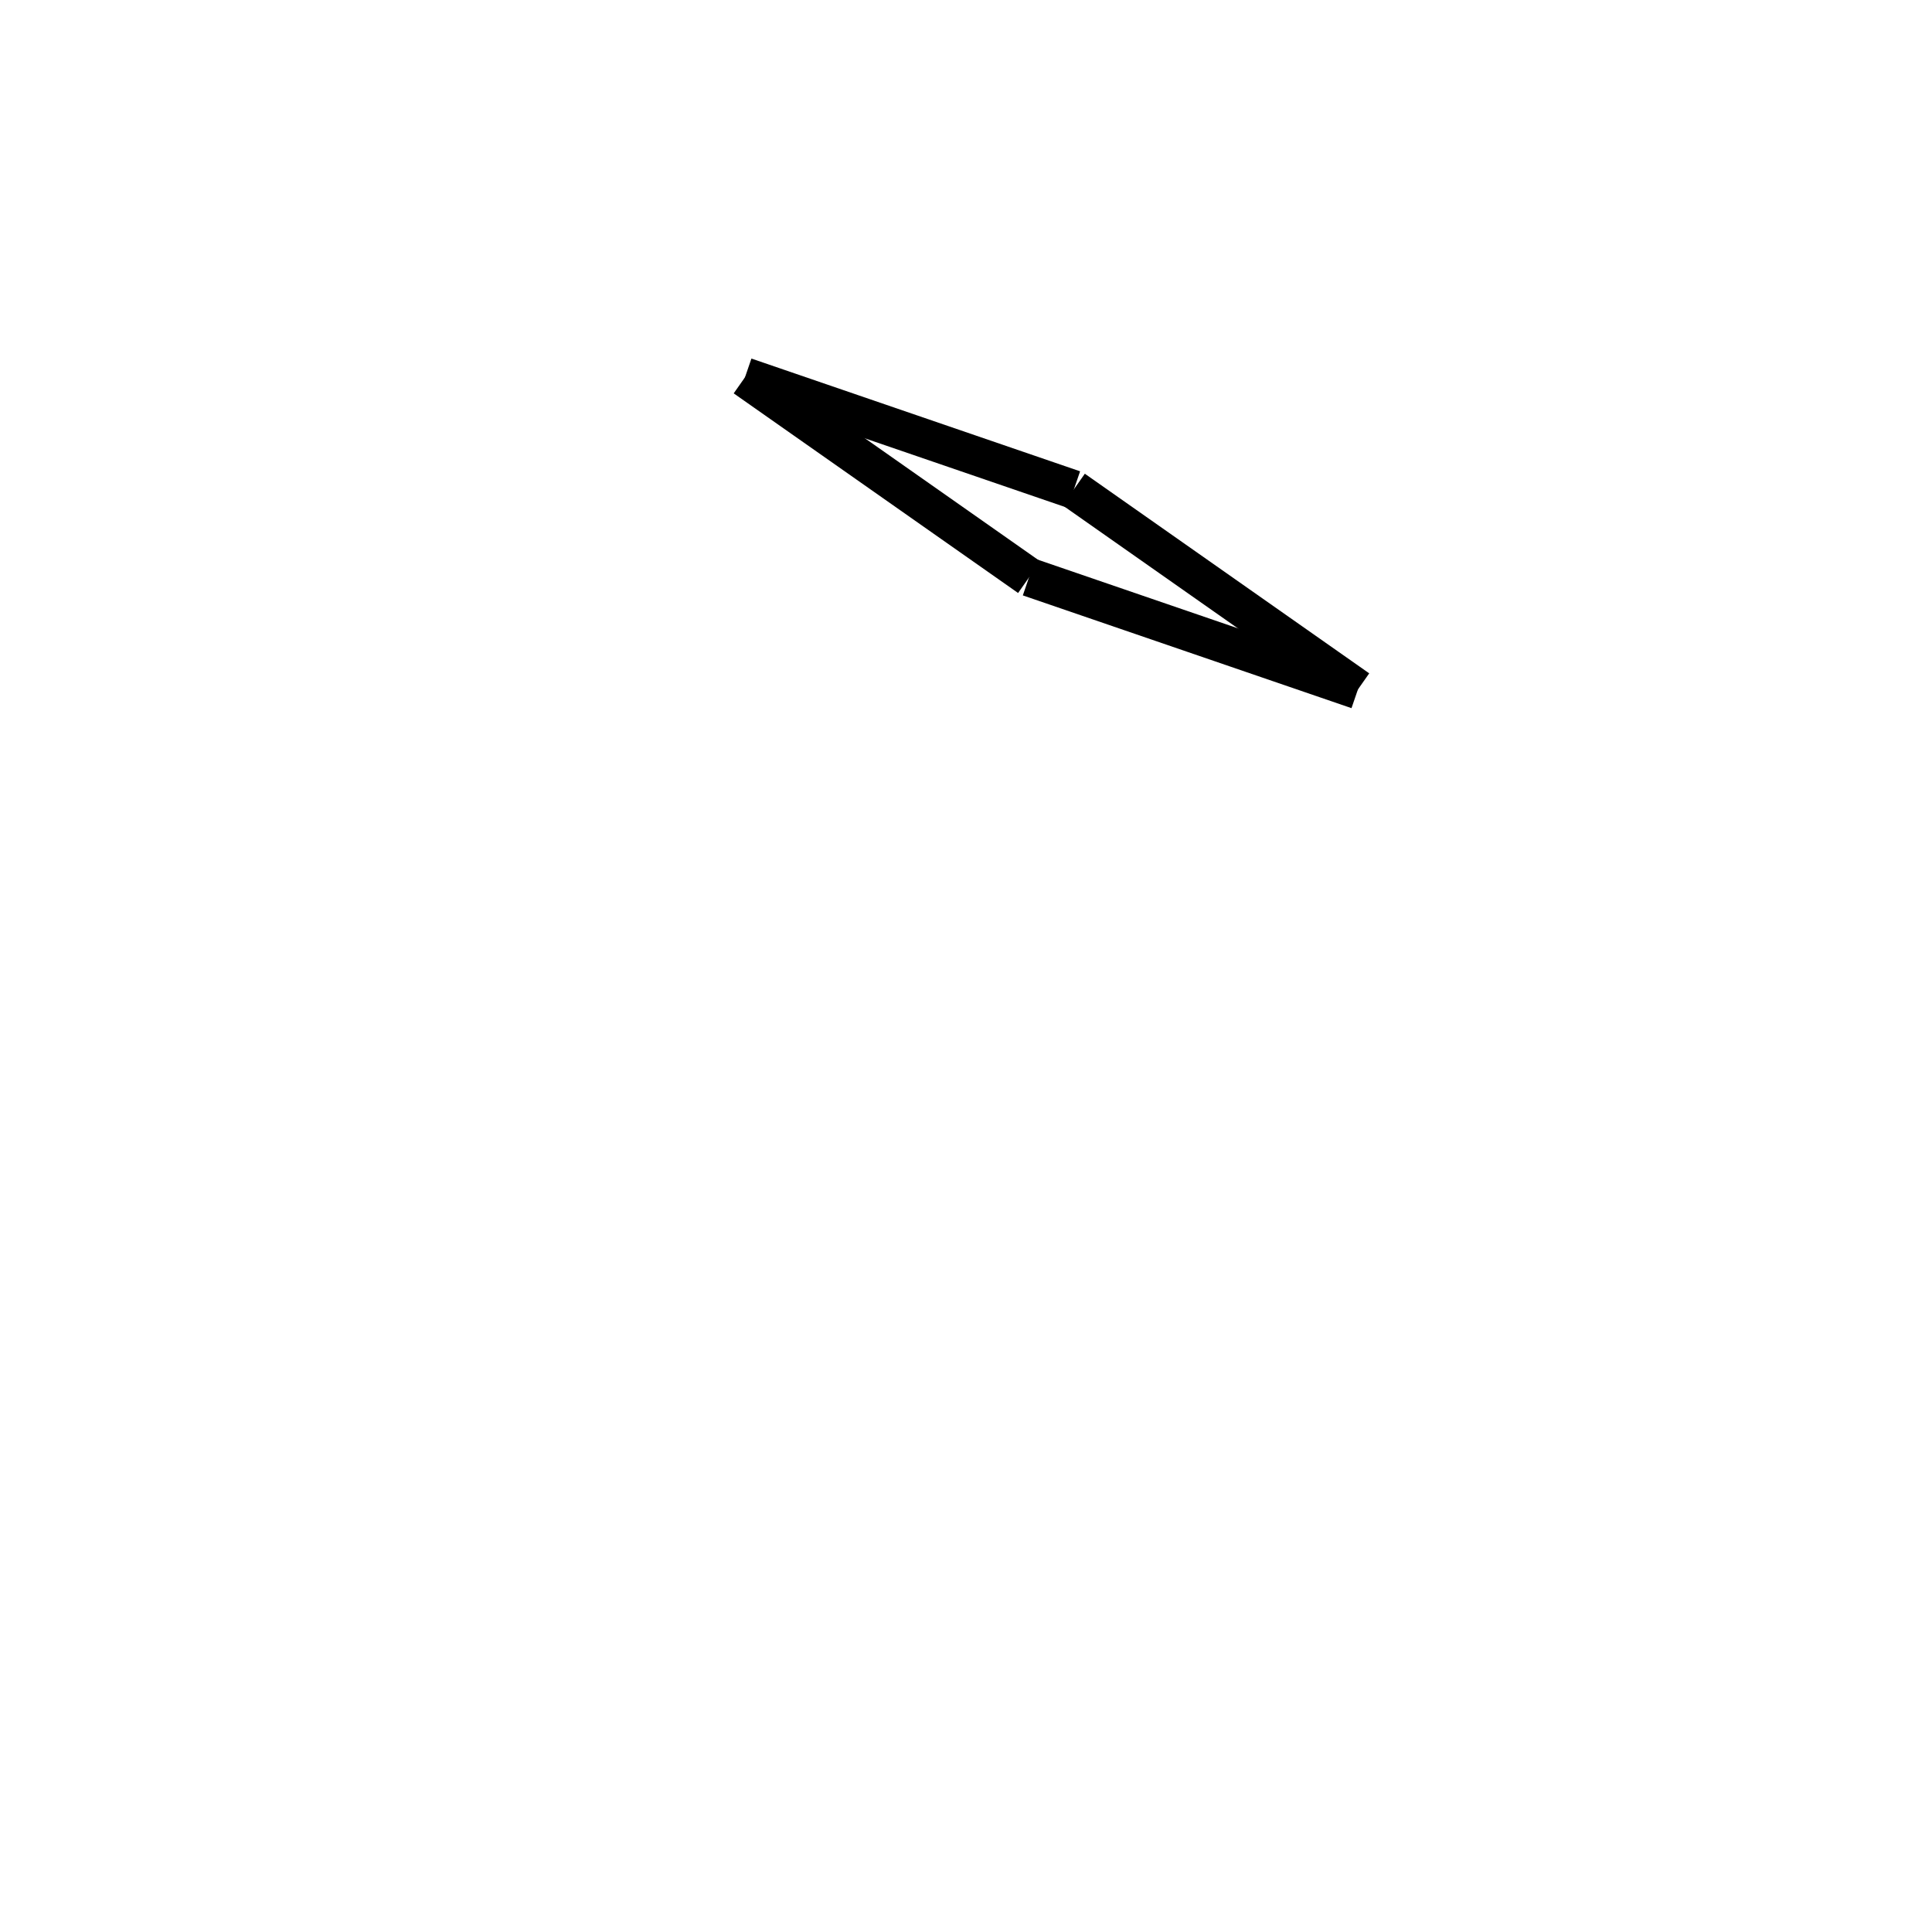
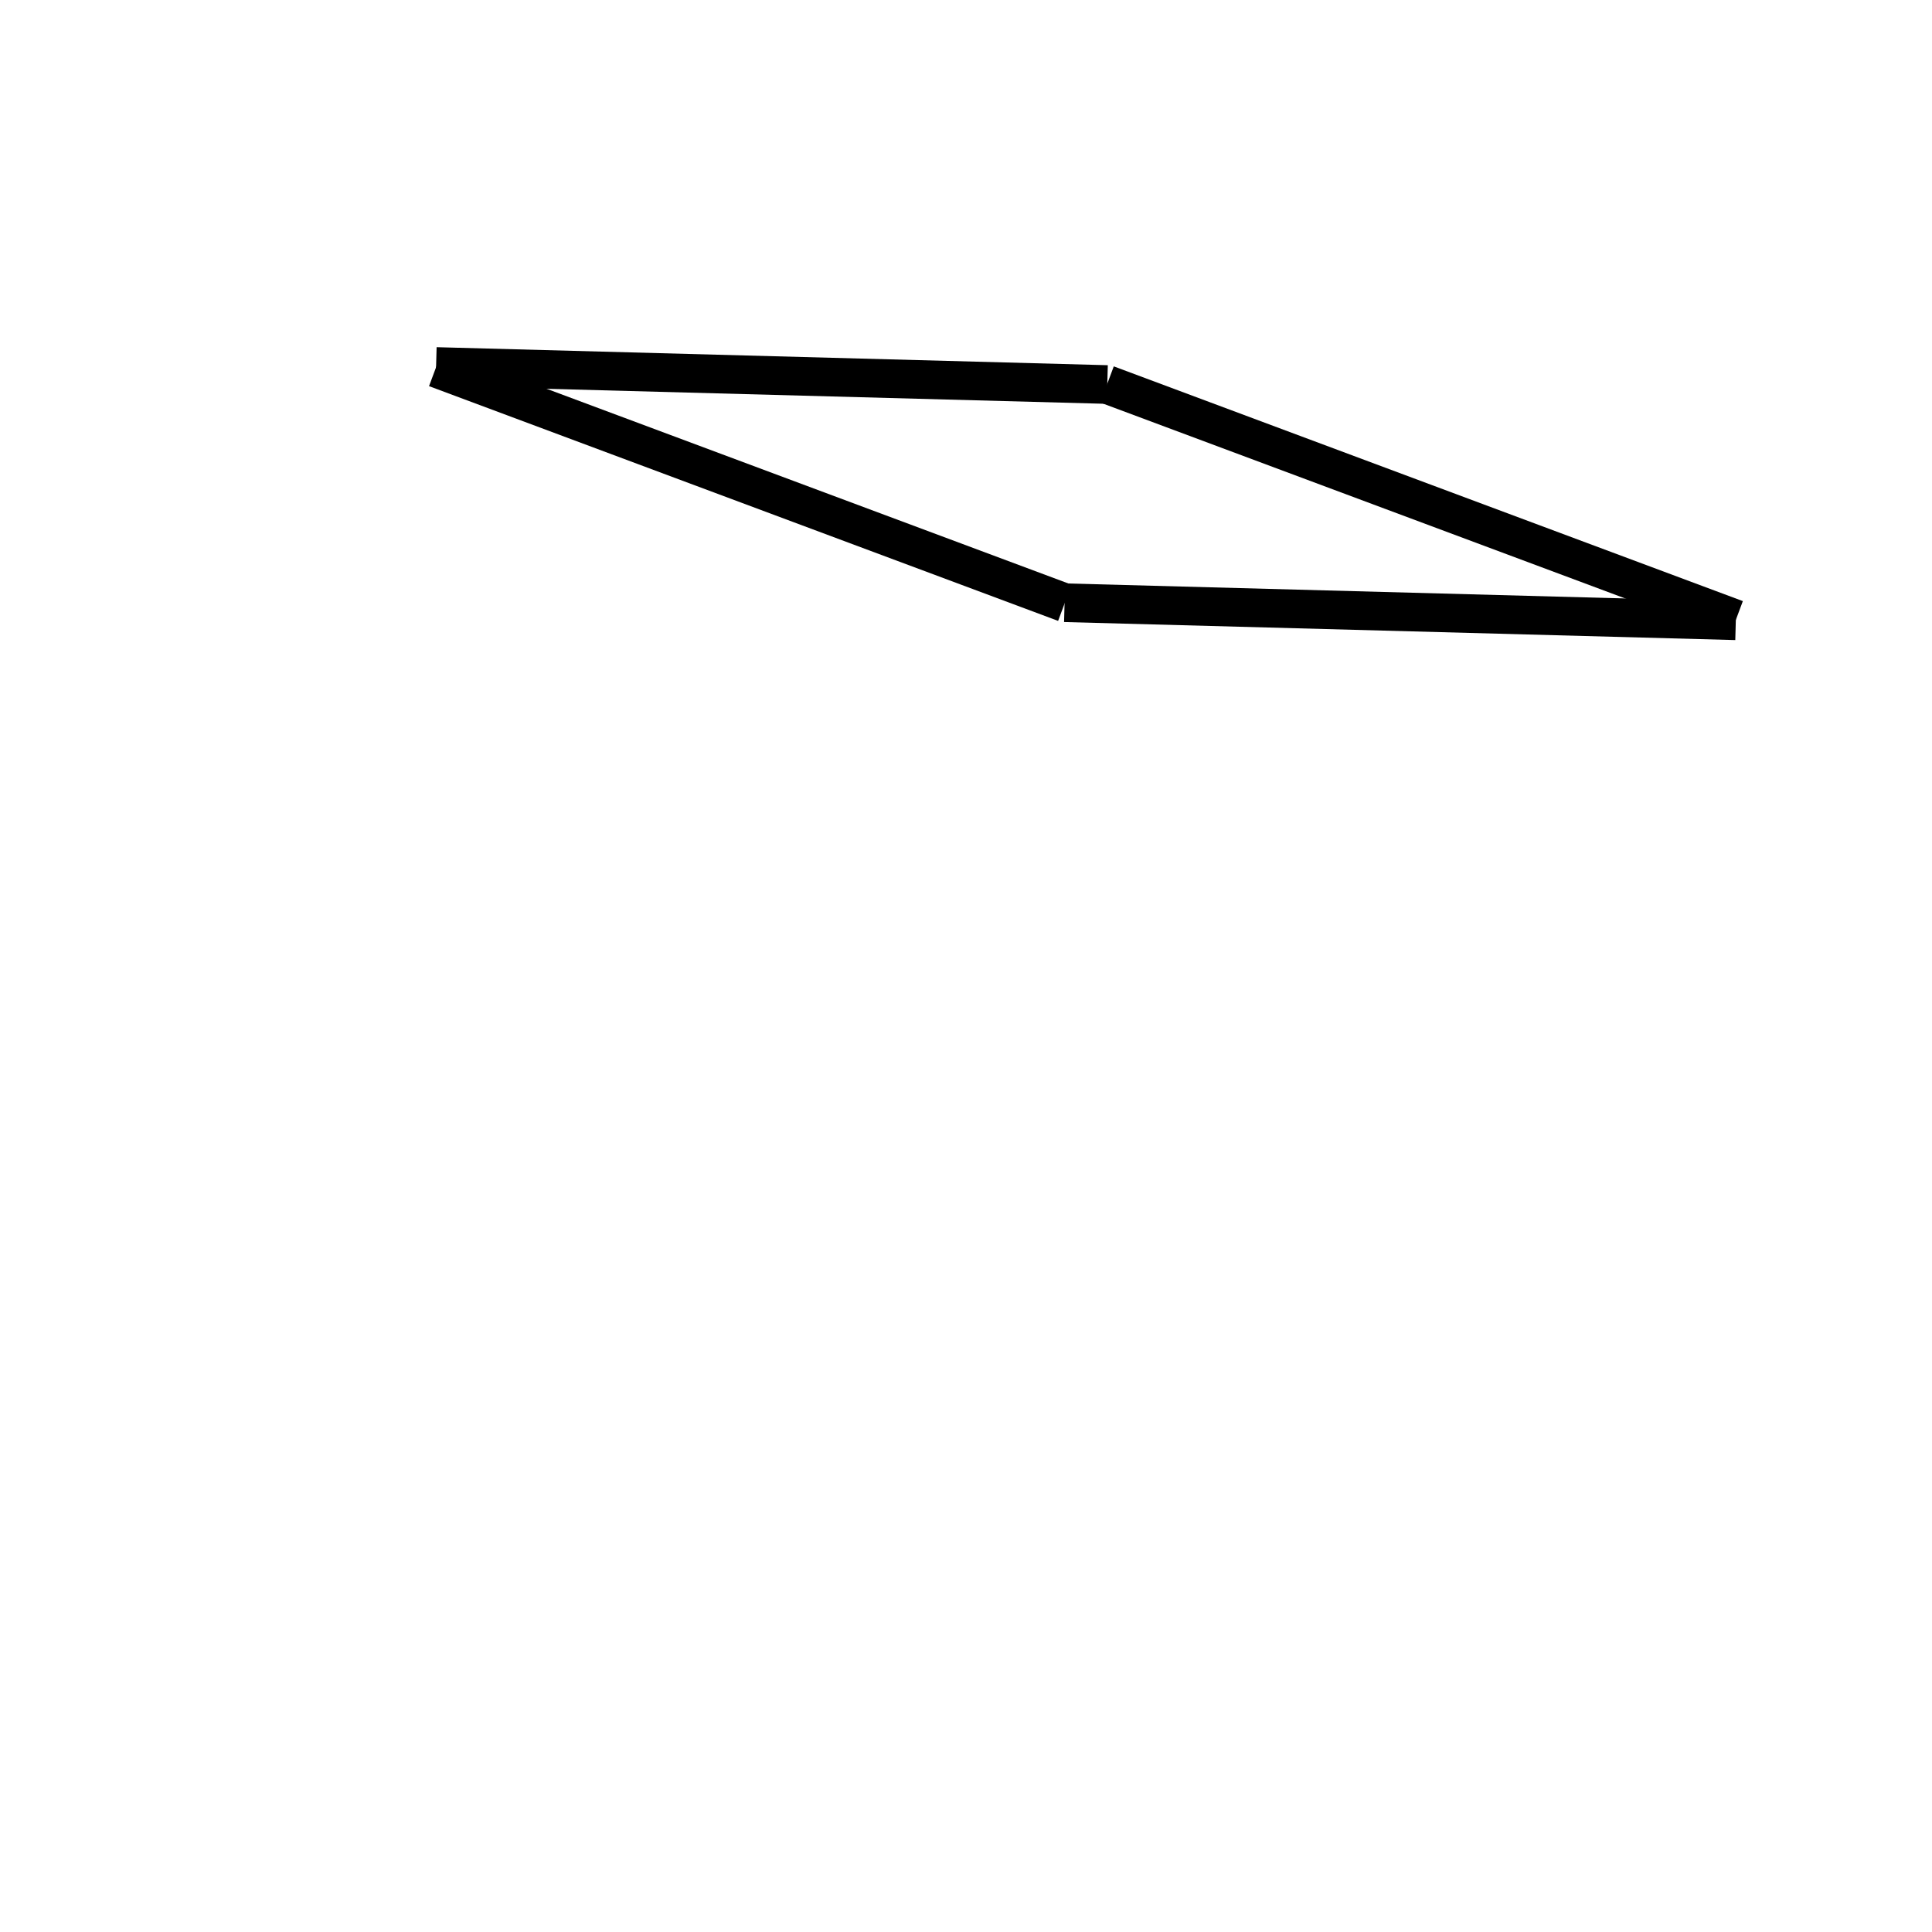
<svg xmlns="http://www.w3.org/2000/svg" height="100" width="100">
-   <line x1="38.569" y1="19.505" x2="55.581" y2="25.341" stroke-width="2" stroke="black" />
-   <line x1="55.576" y1="25.338" x2="70.296" y2="35.671" stroke-width="2" stroke="black" />
-   <line x1="53.266" y1="29.872" x2="70.278" y2="35.708" stroke-width="2" stroke="black" />
-   <line x1="38.551" y1="19.542" x2="53.271" y2="29.875" stroke-width="2" stroke="black" />
+   <line x1="22.572" y1="18.97" x2="57.313" y2="19.903" stroke-width="2" stroke="black" />
+   <line x1="57.299" y1="19.9" x2="89.86" y2="32.05" stroke-width="2" stroke="black" />
+   <line x1="55.103" y1="31.197" x2="89.845" y2="32.13" stroke-width="2" stroke="black" />
+   <line x1="22.556" y1="19.05" x2="55.117" y2="31.2" stroke-width="2" stroke="black" />
</svg>
